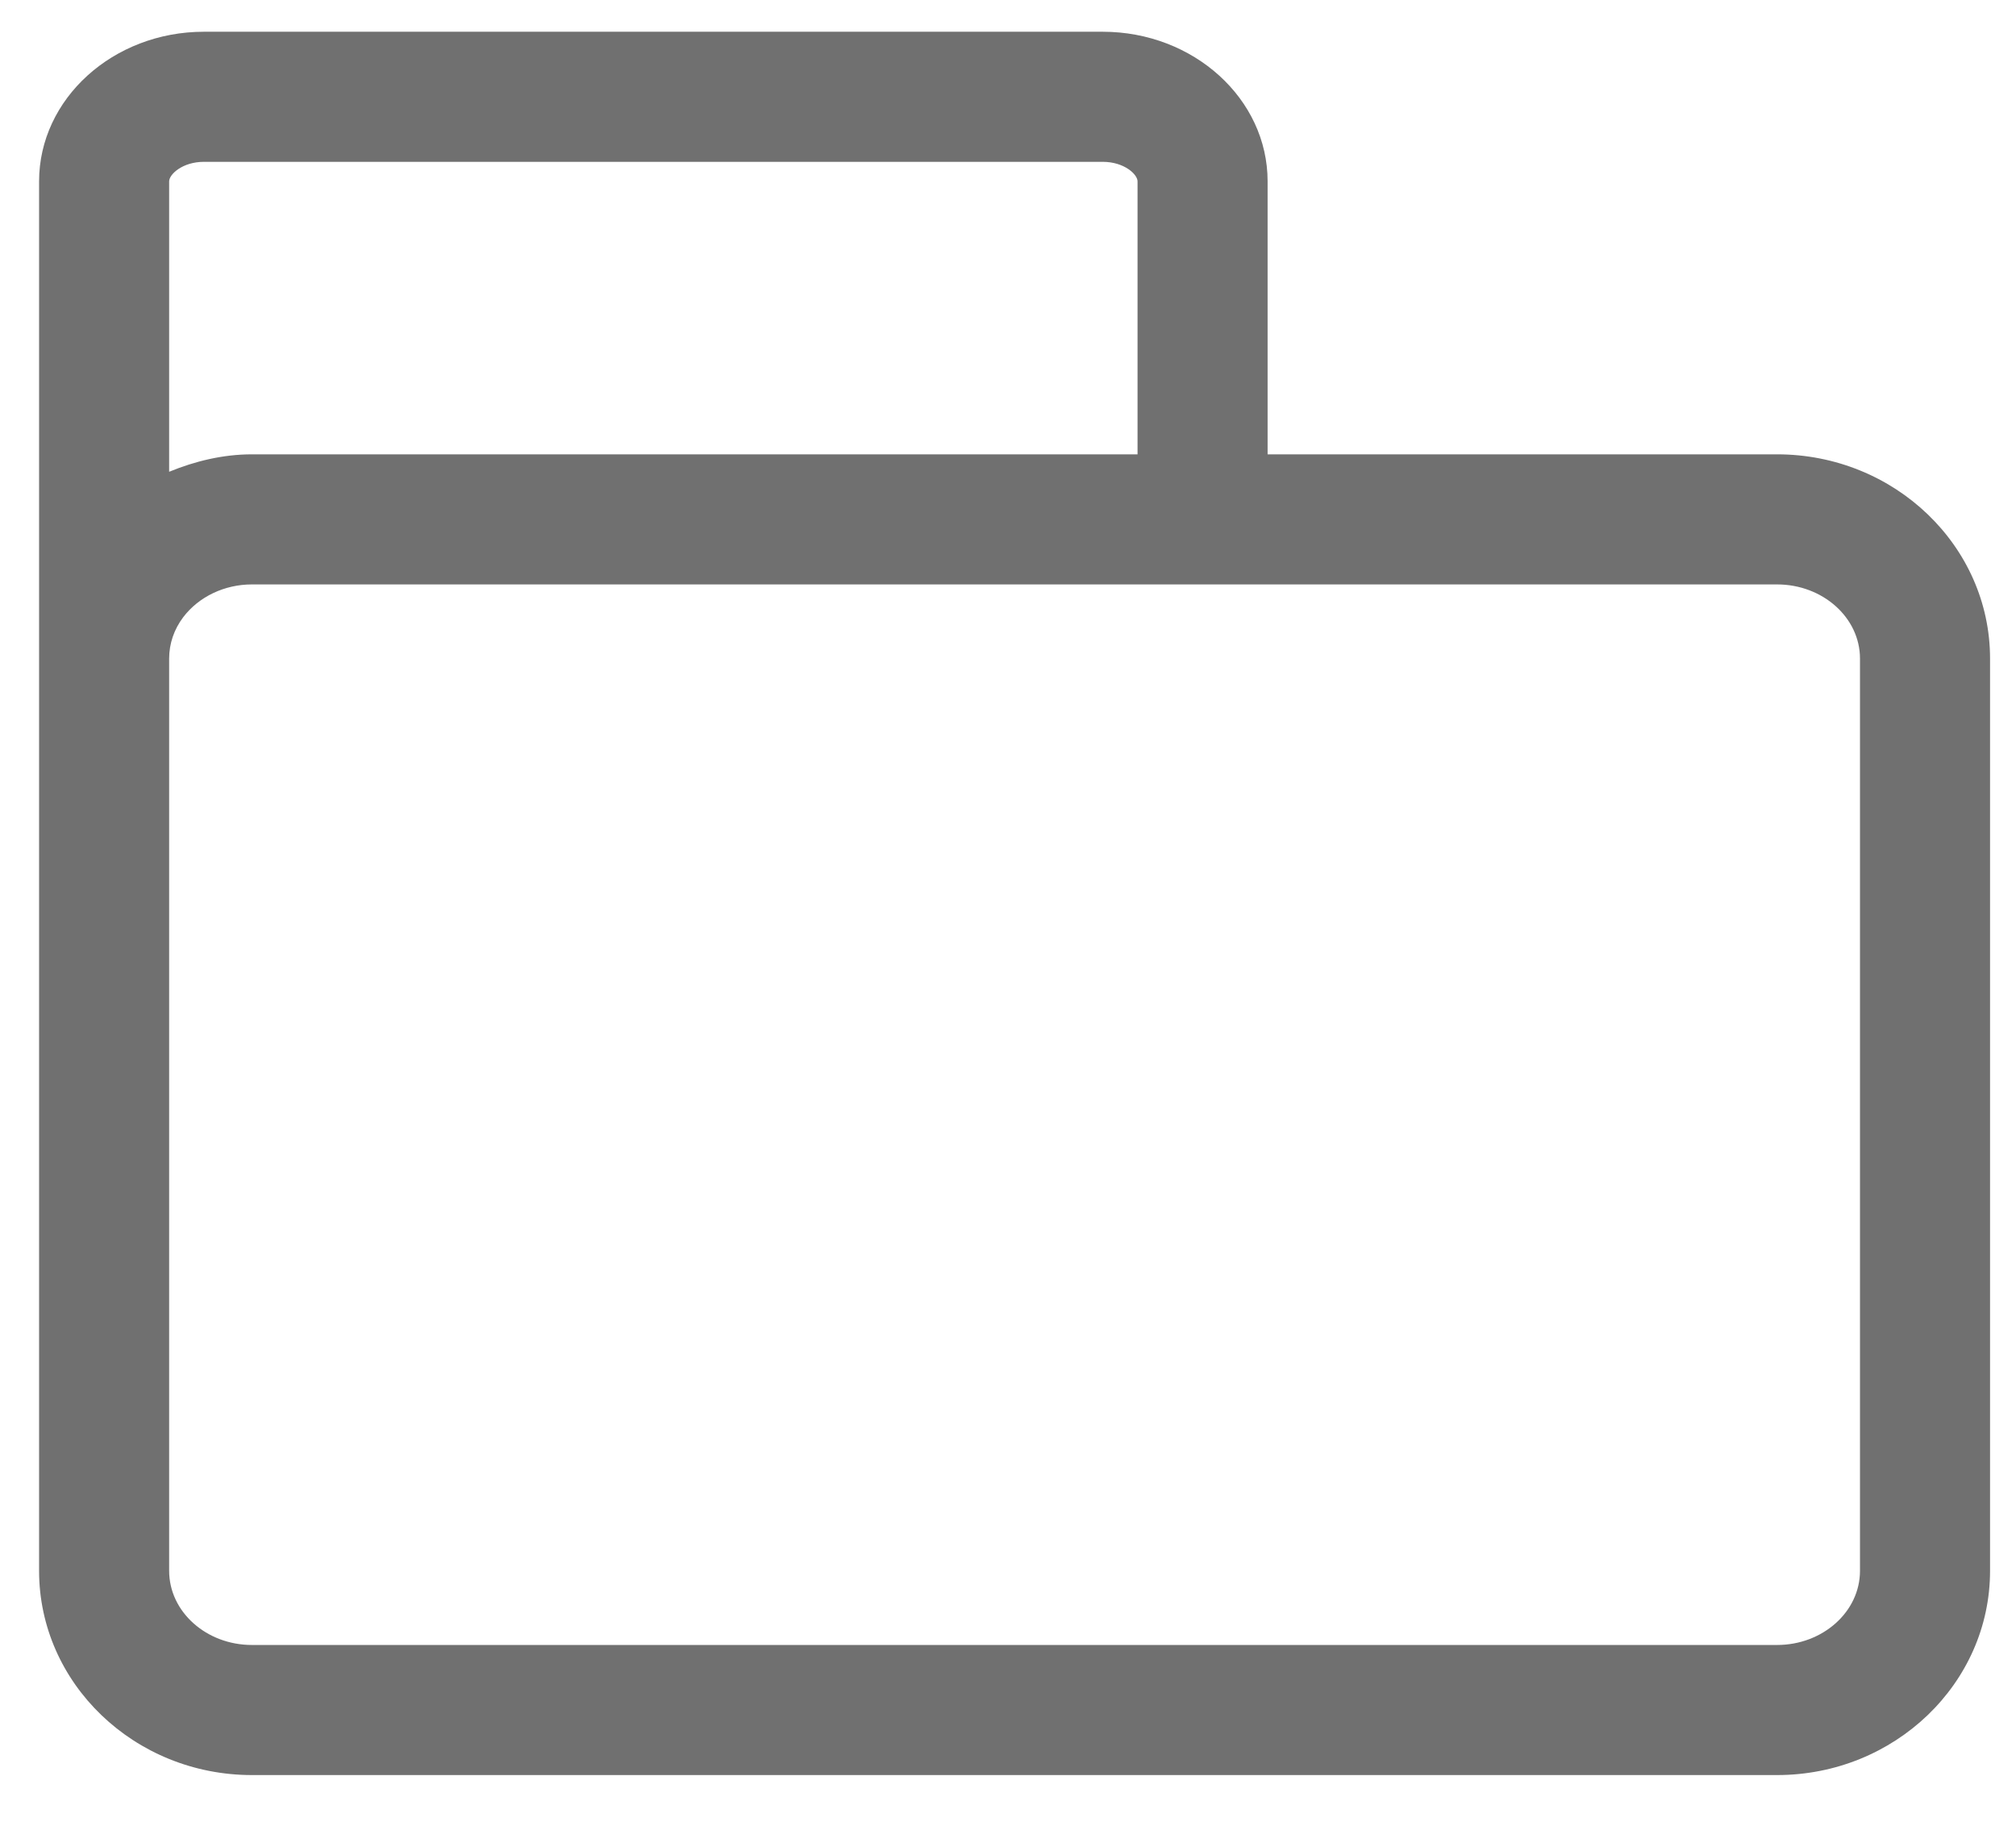
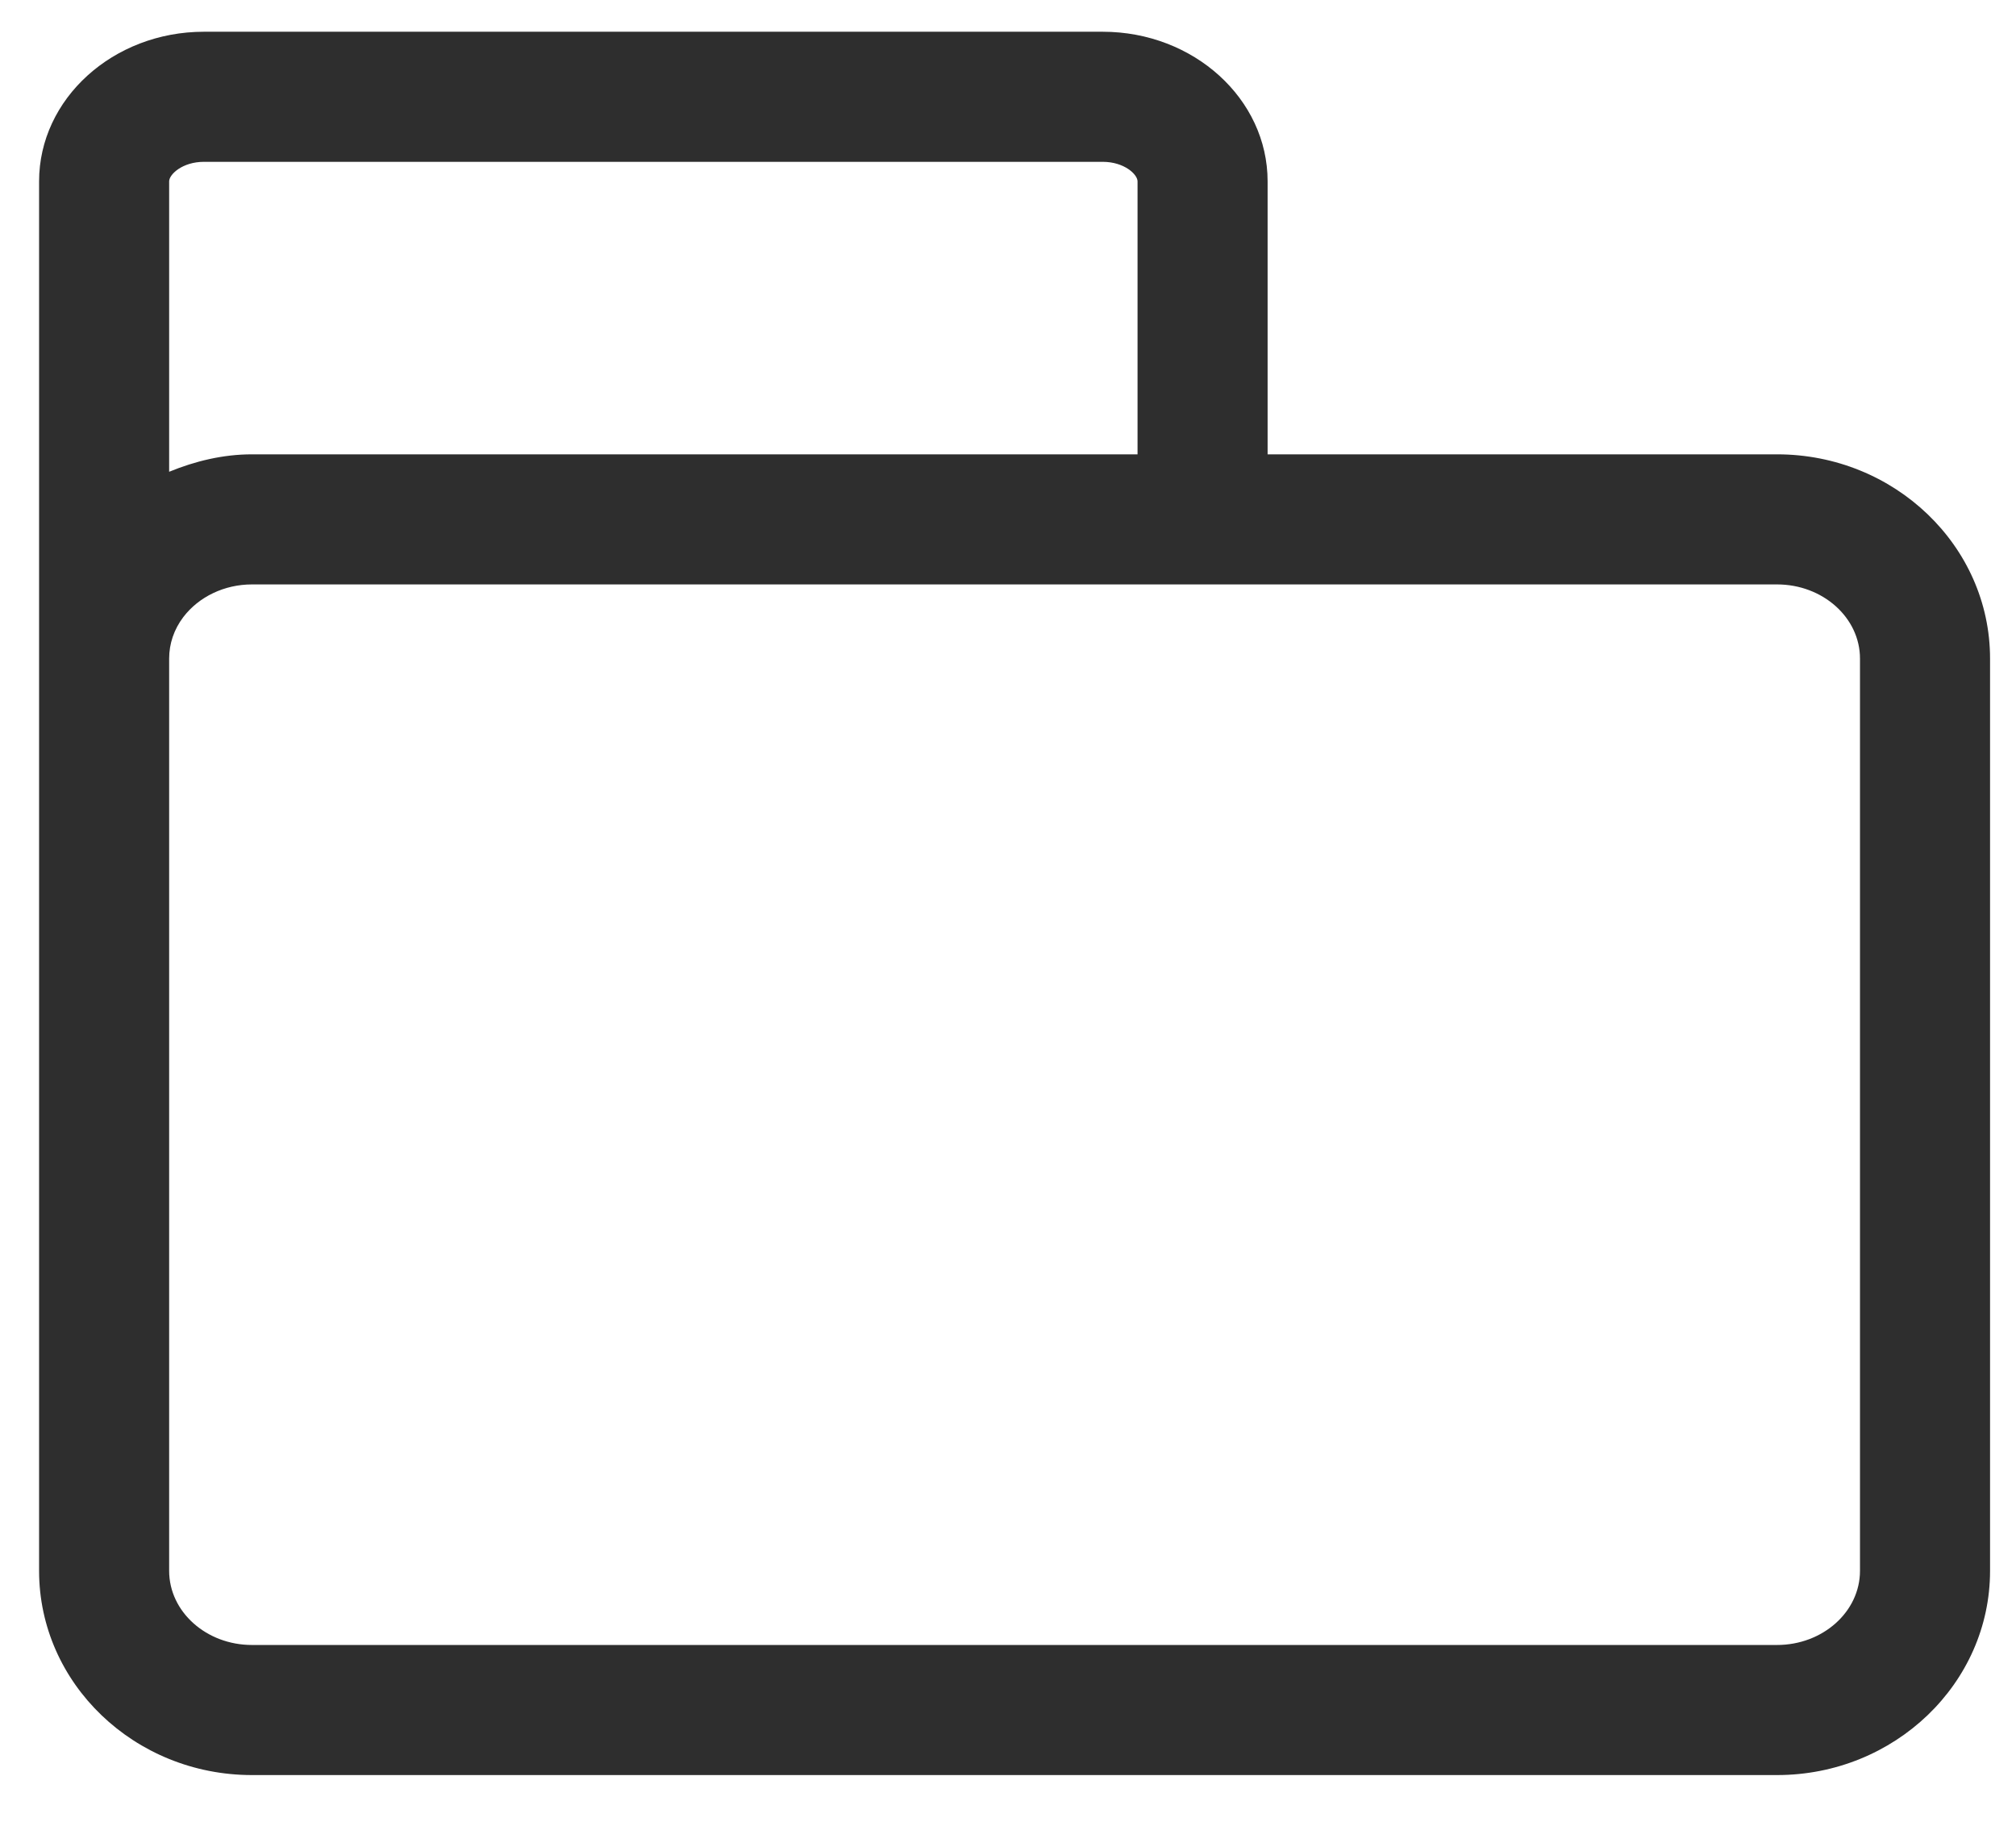
<svg xmlns="http://www.w3.org/2000/svg" width="31" height="28" viewBox="0 0 31 28" fill="none">
-   <path d="M27.326 6.985H19.492V2.788C19.492 1.52 18.355 0.488 16.956 0.488H3.136C1.738 0.488 0.601 1.52 0.601 2.788V10.125V10.584V24.15C0.601 25.882 2.069 27.29 3.874 27.29H27.326C29.132 27.29 30.601 25.882 30.601 24.15V10.125C30.601 8.394 29.132 6.985 27.326 6.985ZM3.136 2.488H16.956C17.289 2.488 17.492 2.682 17.492 2.788V6.985H3.874C3.429 6.985 3.001 7.089 2.601 7.253V2.788C2.601 2.682 2.804 2.488 3.136 2.488ZM28.601 24.15C28.601 24.779 28.029 25.29 27.326 25.29H3.874C3.172 25.29 2.601 24.779 2.601 24.15V10.584V10.125C2.601 9.896 2.676 9.676 2.818 9.488C3.058 9.173 3.452 8.985 3.874 8.985H27.326C28.029 8.985 28.601 9.496 28.601 10.125V24.15Z" fill="#707070" />
+   <path d="M27.326 6.985H19.492V2.788C19.492 1.52 18.355 0.488 16.956 0.488H3.136C1.738 0.488 0.601 1.52 0.601 2.788V10.125V10.584V24.15C0.601 25.882 2.069 27.29 3.874 27.29H27.326C29.132 27.29 30.601 25.882 30.601 24.15V10.125C30.601 8.394 29.132 6.985 27.326 6.985ZM3.136 2.488H16.956C17.289 2.488 17.492 2.682 17.492 2.788V6.985H3.874C3.429 6.985 3.001 7.089 2.601 7.253V2.788C2.601 2.682 2.804 2.488 3.136 2.488ZM28.601 24.15C28.601 24.779 28.029 25.29 27.326 25.29H3.874C3.172 25.29 2.601 24.779 2.601 24.15V10.584V10.125C2.601 9.896 2.676 9.676 2.818 9.488C3.058 9.173 3.452 8.985 3.874 8.985H27.326C28.029 8.985 28.601 9.496 28.601 10.125V24.15Z" fill="#2e2e2e" />
</svg>
